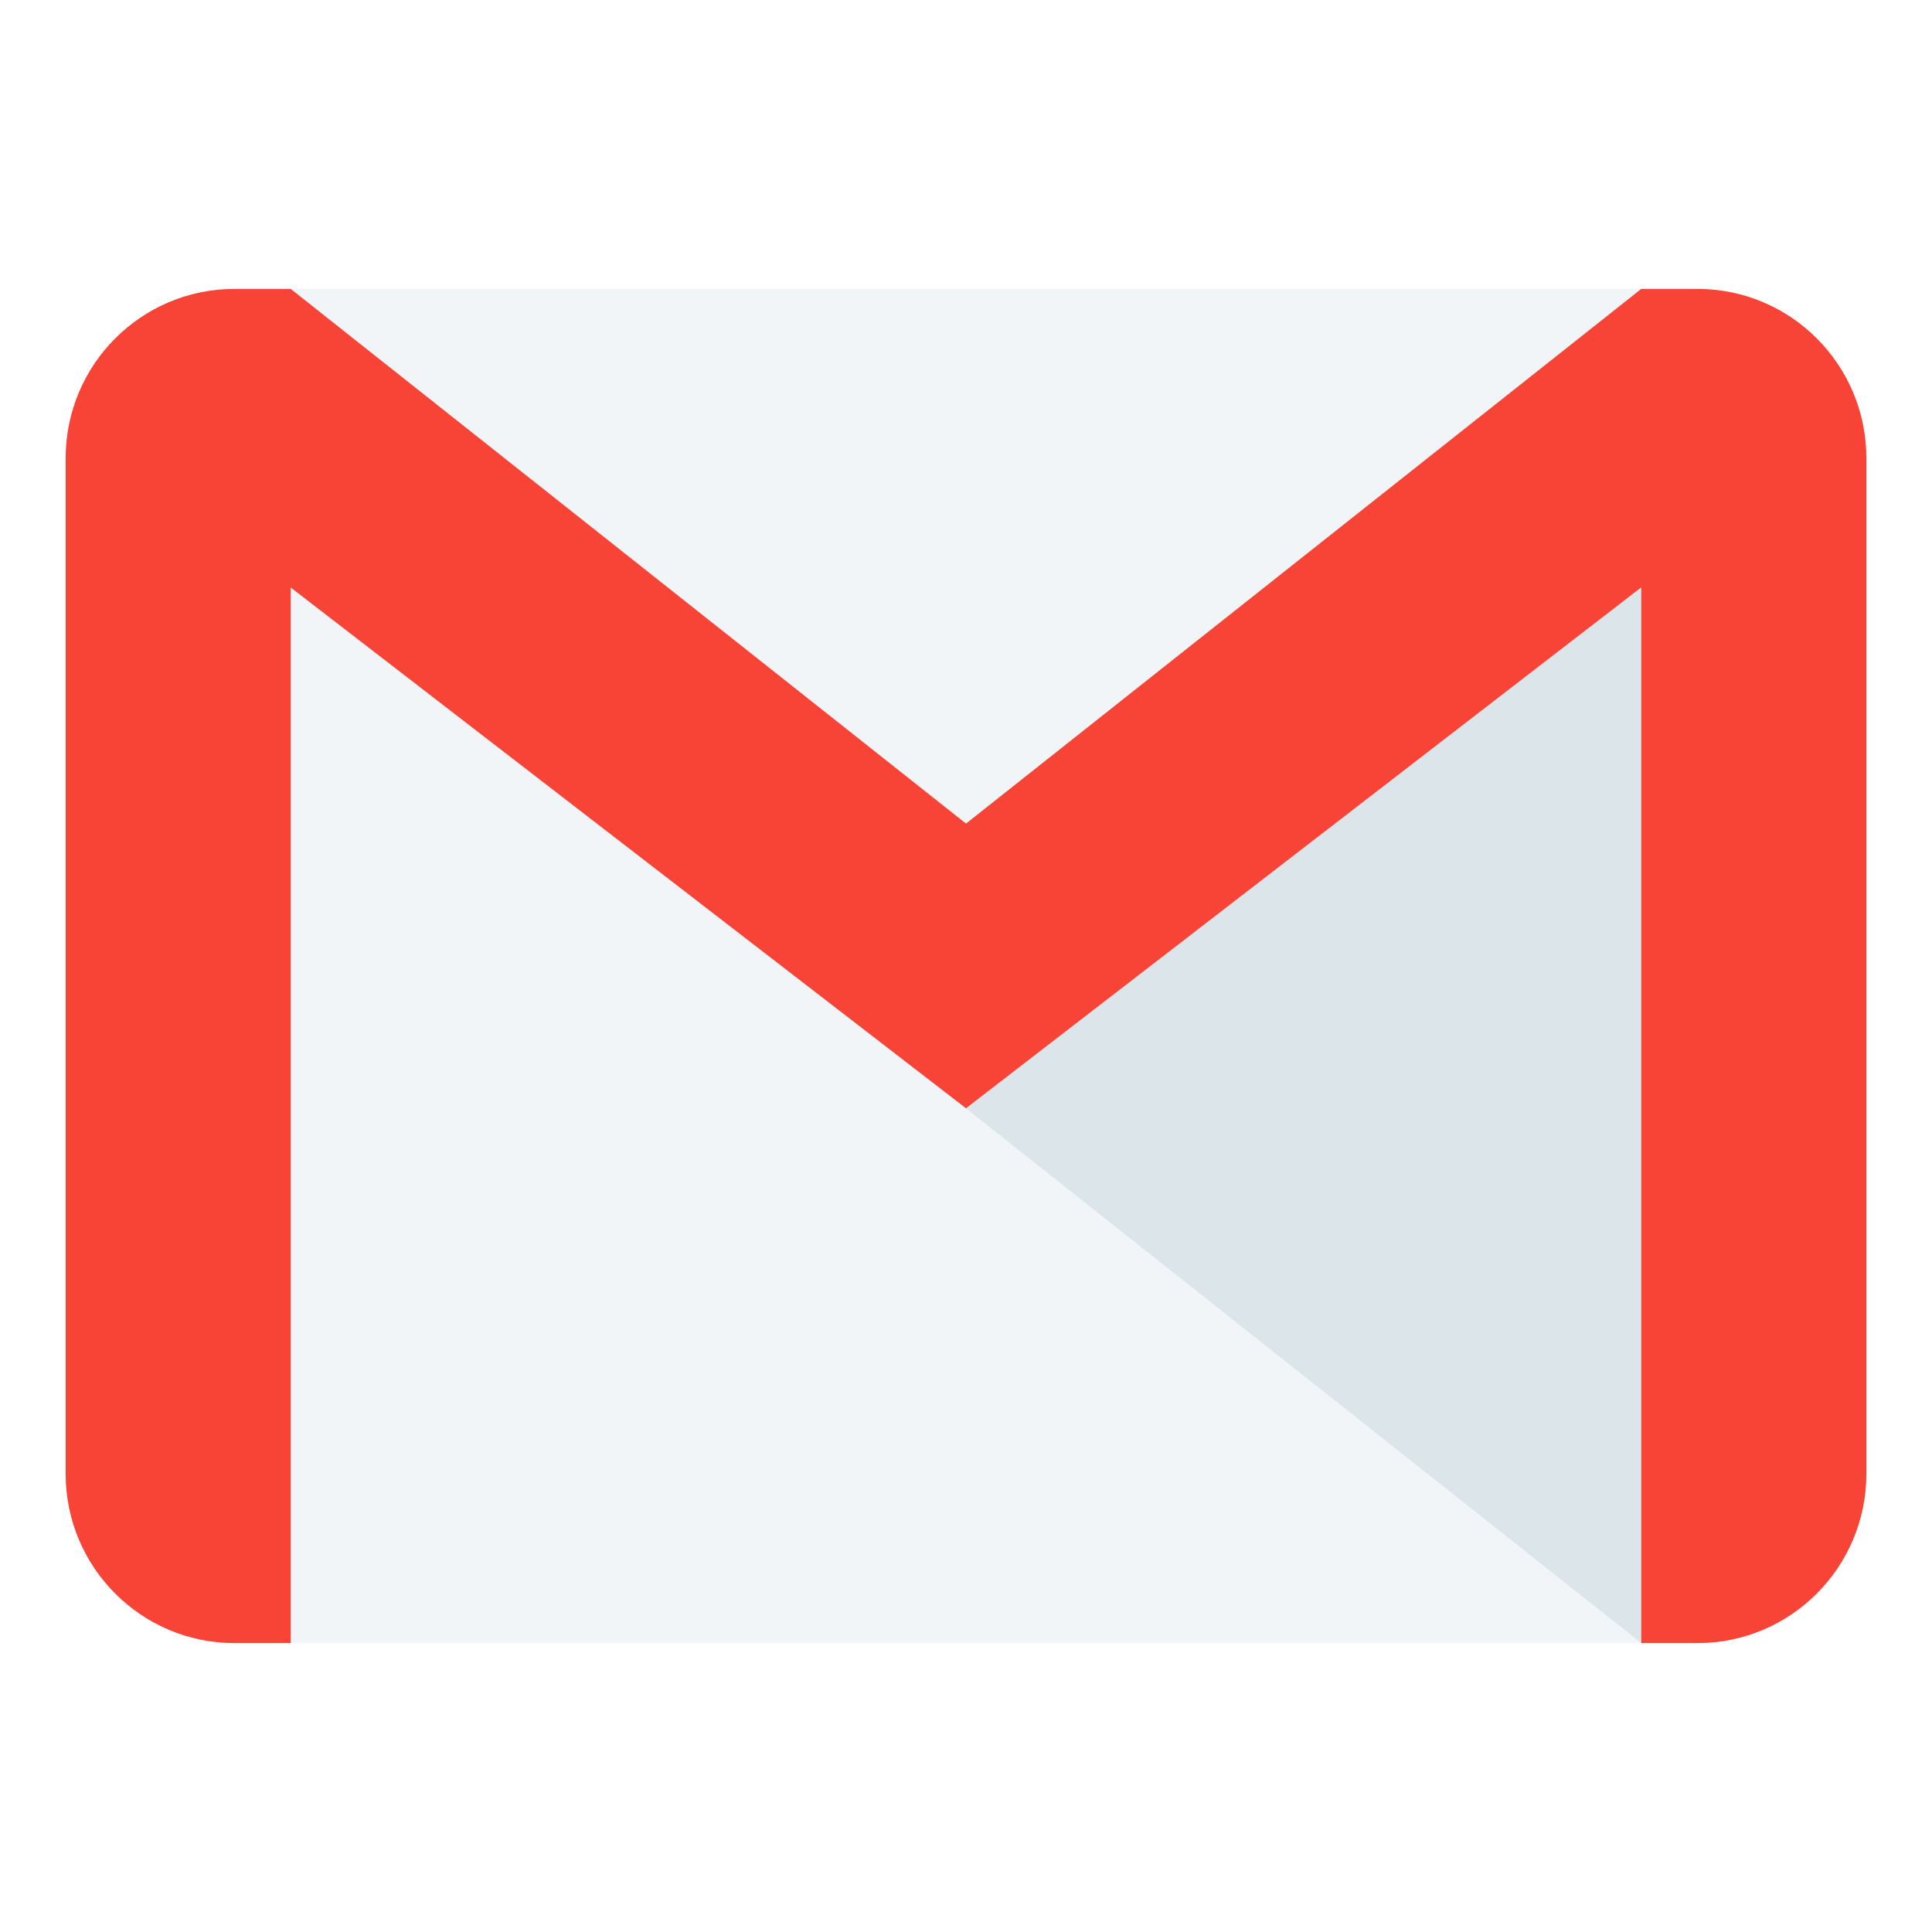
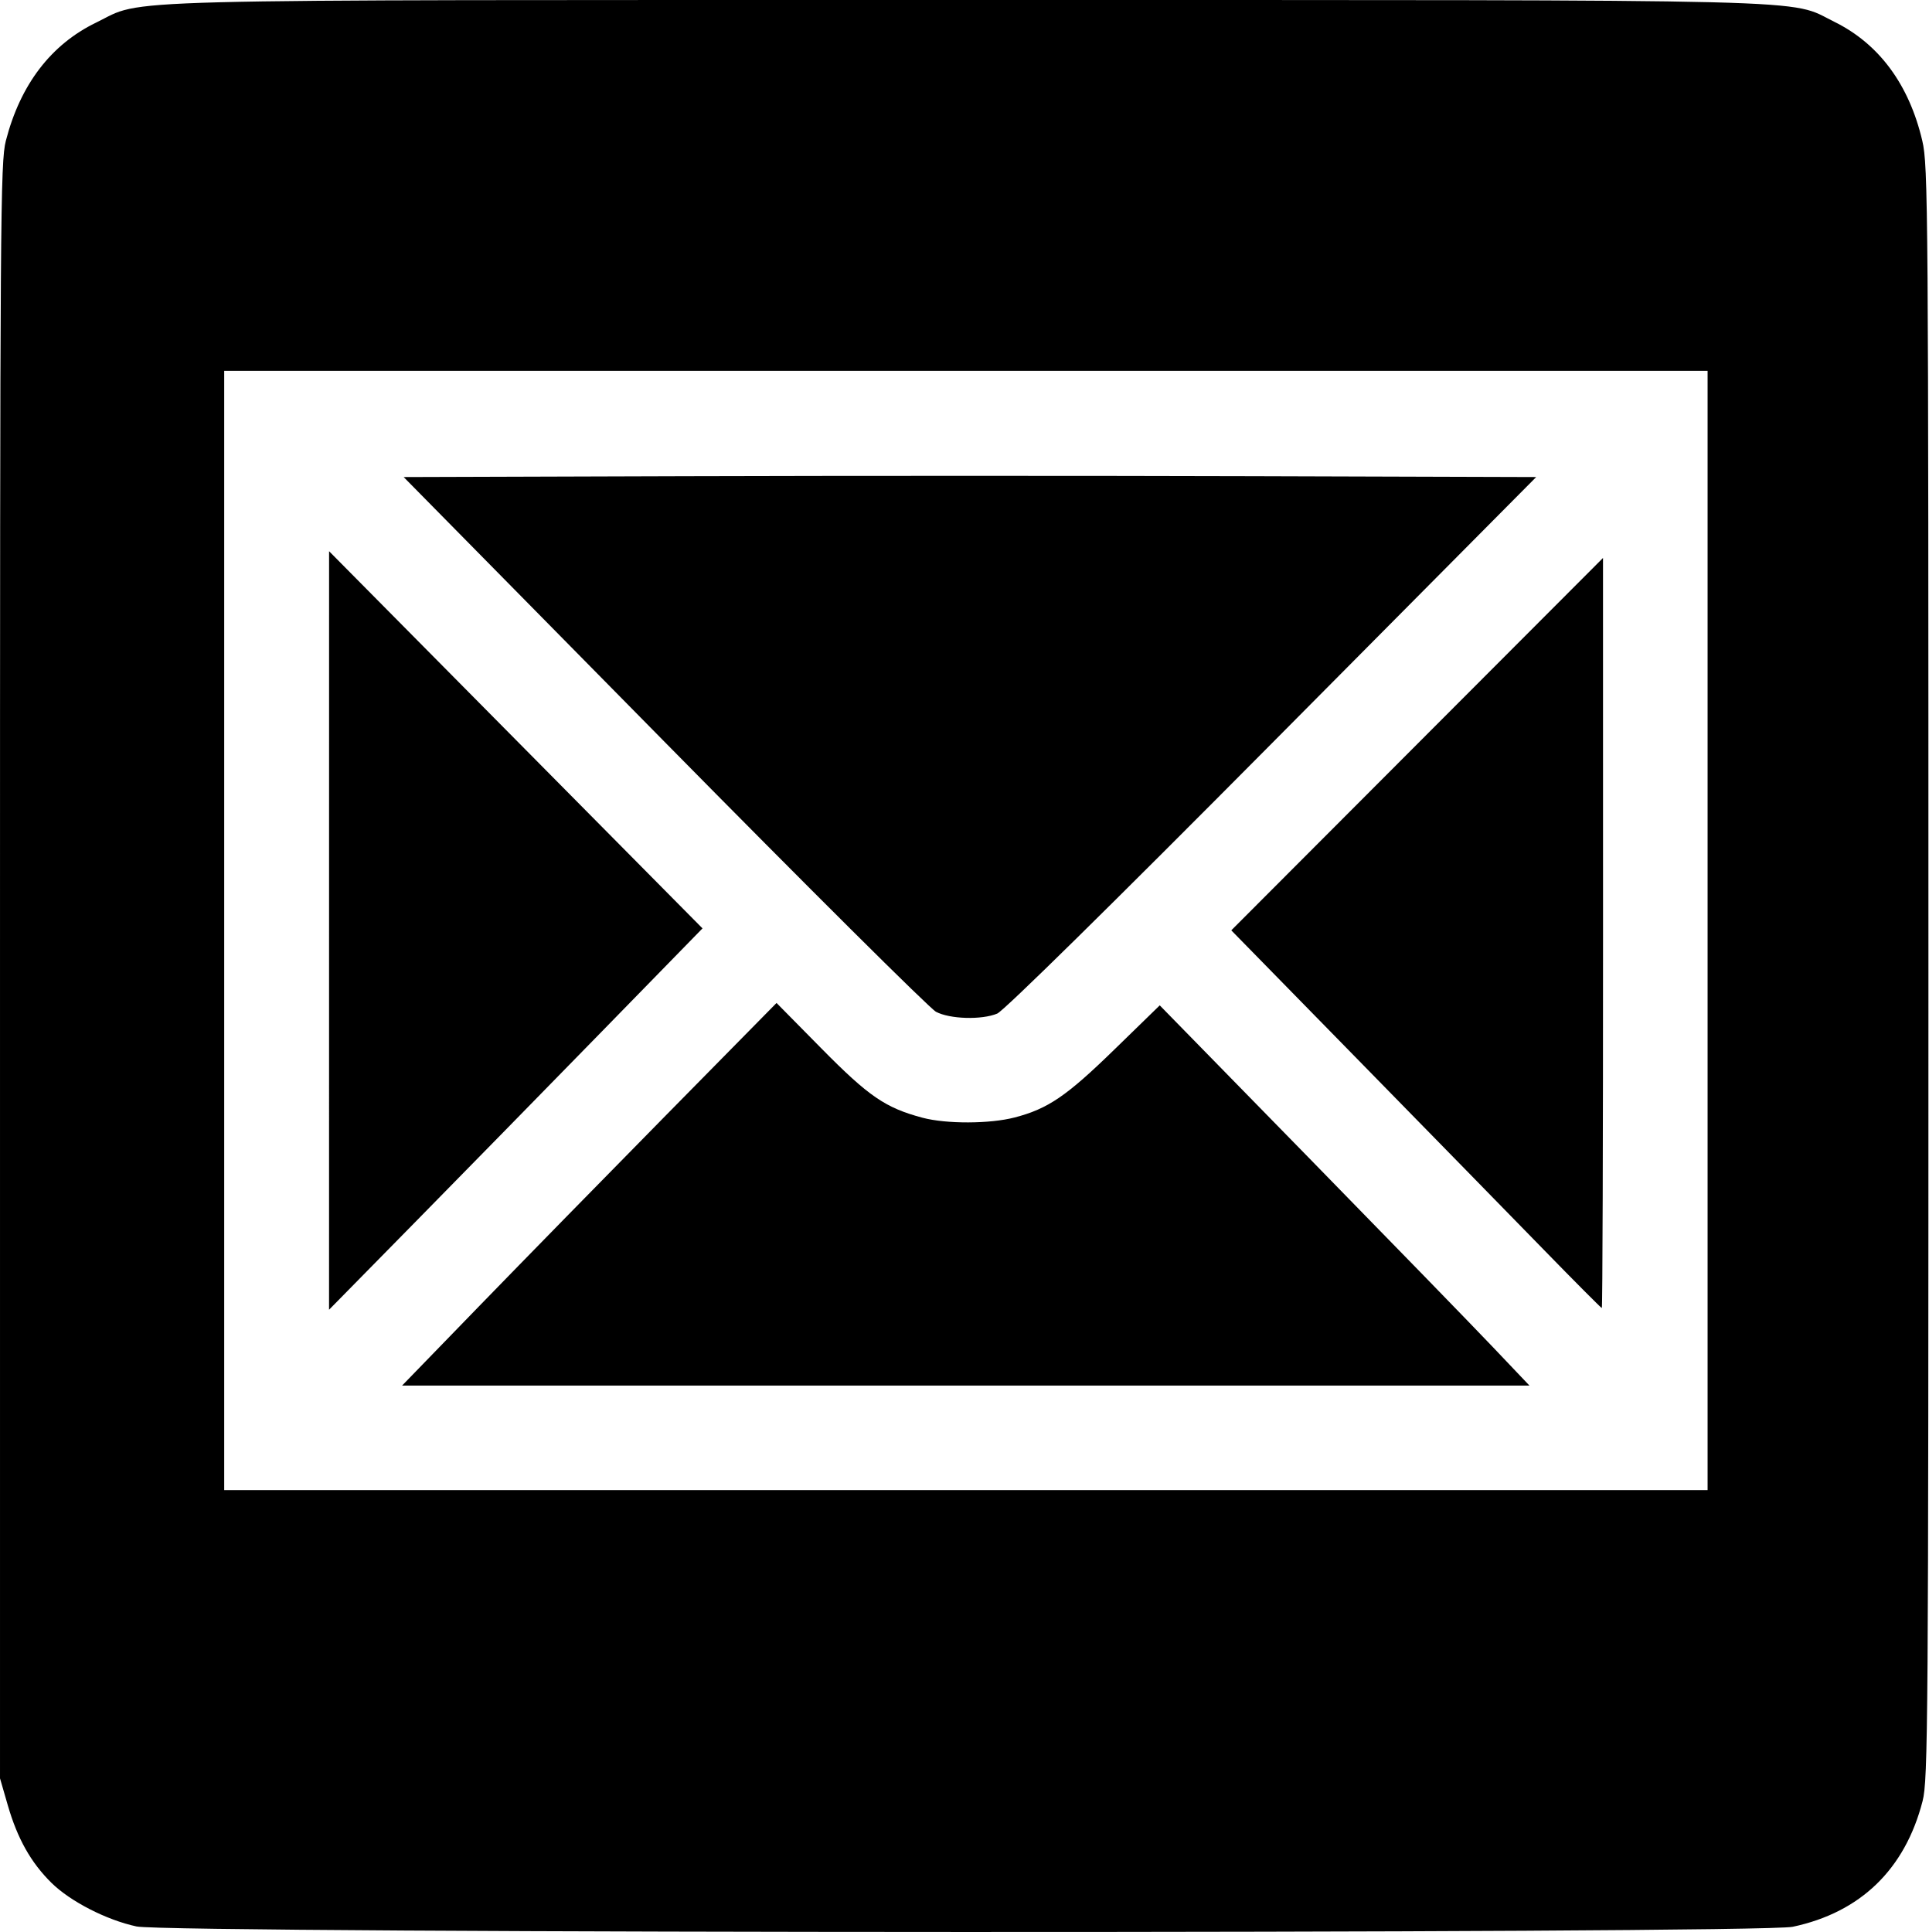
- <svg xmlns="http://www.w3.org/2000/svg" height="512px" style="enable-background:new 0 0 512 512;" version="1.1" viewBox="0 0 512 512" width="512px" xml:space="preserve">
-   <g id="_x31_12-gmail_x2C__email_x2C__mail">
-     <g>
-       <g>
-         <g>
-           <rect height="358.87" style="fill:#F1F5F7;" width="357.904" x="77.045" y="76.565" />
-           <path d="M256.002,293.738l178.947,141.697v-279.74L256.002,293.738z M256.002,293.738" style="fill:#DCE6EA;" />
-           <path d="M449.861,76.565h-14.912L256.002,218.26L77.045,76.565H62.134      c-24.693,0-44.737,20.094-44.737,44.858v269.152c0,24.759,20.044,44.859,44.737,44.859h14.911v-279.74l178.957,138.014      l178.947-138.047v279.773h14.912c24.699,0,44.742-20.101,44.742-44.859V121.424C494.604,96.66,474.561,76.565,449.861,76.565      L449.861,76.565z M449.861,76.565" style="fill:#F84437;" />
-         </g>
-       </g>
-     </g>
+ <svg xmlns="http://www.w3.org/2000/svg" height="113.644" id="svg2" version="1.0" width="113.429">
+   <defs id="defs4" />
+   <g id="layer1" transform="translate(-64.92857,-41.28467)">
+     <path d="M 72.96,154.603 C 71.191,154.222 69.066,153.132 67.954,152.036 C 66.749,150.848 65.955,149.438 65.387,147.474 L 64.929,145.89 L 64.929,98.397 C 64.929,54.001 64.951,50.816 65.272,49.568 C 66.122,46.264 67.927,43.9 70.58,42.615 C 73.517,41.194 69.978,41.286 121.716,41.286 C 173.251,41.286 170.055,41.206 172.82,42.566 C 175.448,43.859 177.22,46.254 177.996,49.564 C 178.34,51.028 178.357,53.369 178.357,98.496 C 178.357,142.837 178.335,145.976 178.013,147.229 C 176.982,151.24 174.36,153.778 170.375,154.622 C 168.393,155.042 74.912,155.024 72.96,154.603 z M 165.368,96.017 L 165.368,63.099 L 121.742,63.099 L 78.116,63.099 L 78.116,96.017 L 78.116,128.935 L 121.742,128.935 L 165.368,128.935 L 165.368,96.017 z M 93.148,118.078 C 95.661,115.488 100.617,110.424 104.161,106.825 L 110.604,100.281 L 113.248,102.961 C 116.029,105.78 117.01,106.452 119.19,107.032 C 120.588,107.404 123.15,107.397 124.61,107.016 C 126.568,106.507 127.656,105.766 130.467,103.028 L 133.144,100.422 L 141.87,109.345 C 146.669,114.253 151.562,119.285 152.743,120.528 L 154.891,122.788 L 121.735,122.788 L 88.578,122.788 L 93.148,118.078 z M 84.284,96.017 L 84.285,73.708 L 95.267,84.801 L 106.249,95.894 L 100.334,101.954 C 97.081,105.287 92.138,110.335 89.351,113.17 L 84.283,118.326 L 84.284,96.017 z M 155.741,114.806 C 153.909,112.925 149.021,107.926 144.88,103.697 L 137.352,96.009 L 148.284,85.057 L 159.216,74.105 L 159.218,96.166 C 159.22,108.299 159.188,118.227 159.147,118.227 C 159.107,118.227 157.574,116.688 155.741,114.806 z M 119.981,100.799 C 119.613,100.603 112.417,93.446 103.991,84.894 L 88.671,69.346 L 105.306,69.295 C 114.455,69.267 129.443,69.267 138.613,69.295 L 155.286,69.346 L 139.755,84.992 C 130.291,94.527 123.974,100.743 123.584,100.906 C 122.672,101.287 120.793,101.232 119.981,100.799 z" id="path2320" style="fill:#000000" />
  </g>
-   <g id="Layer_1" />
</svg>
